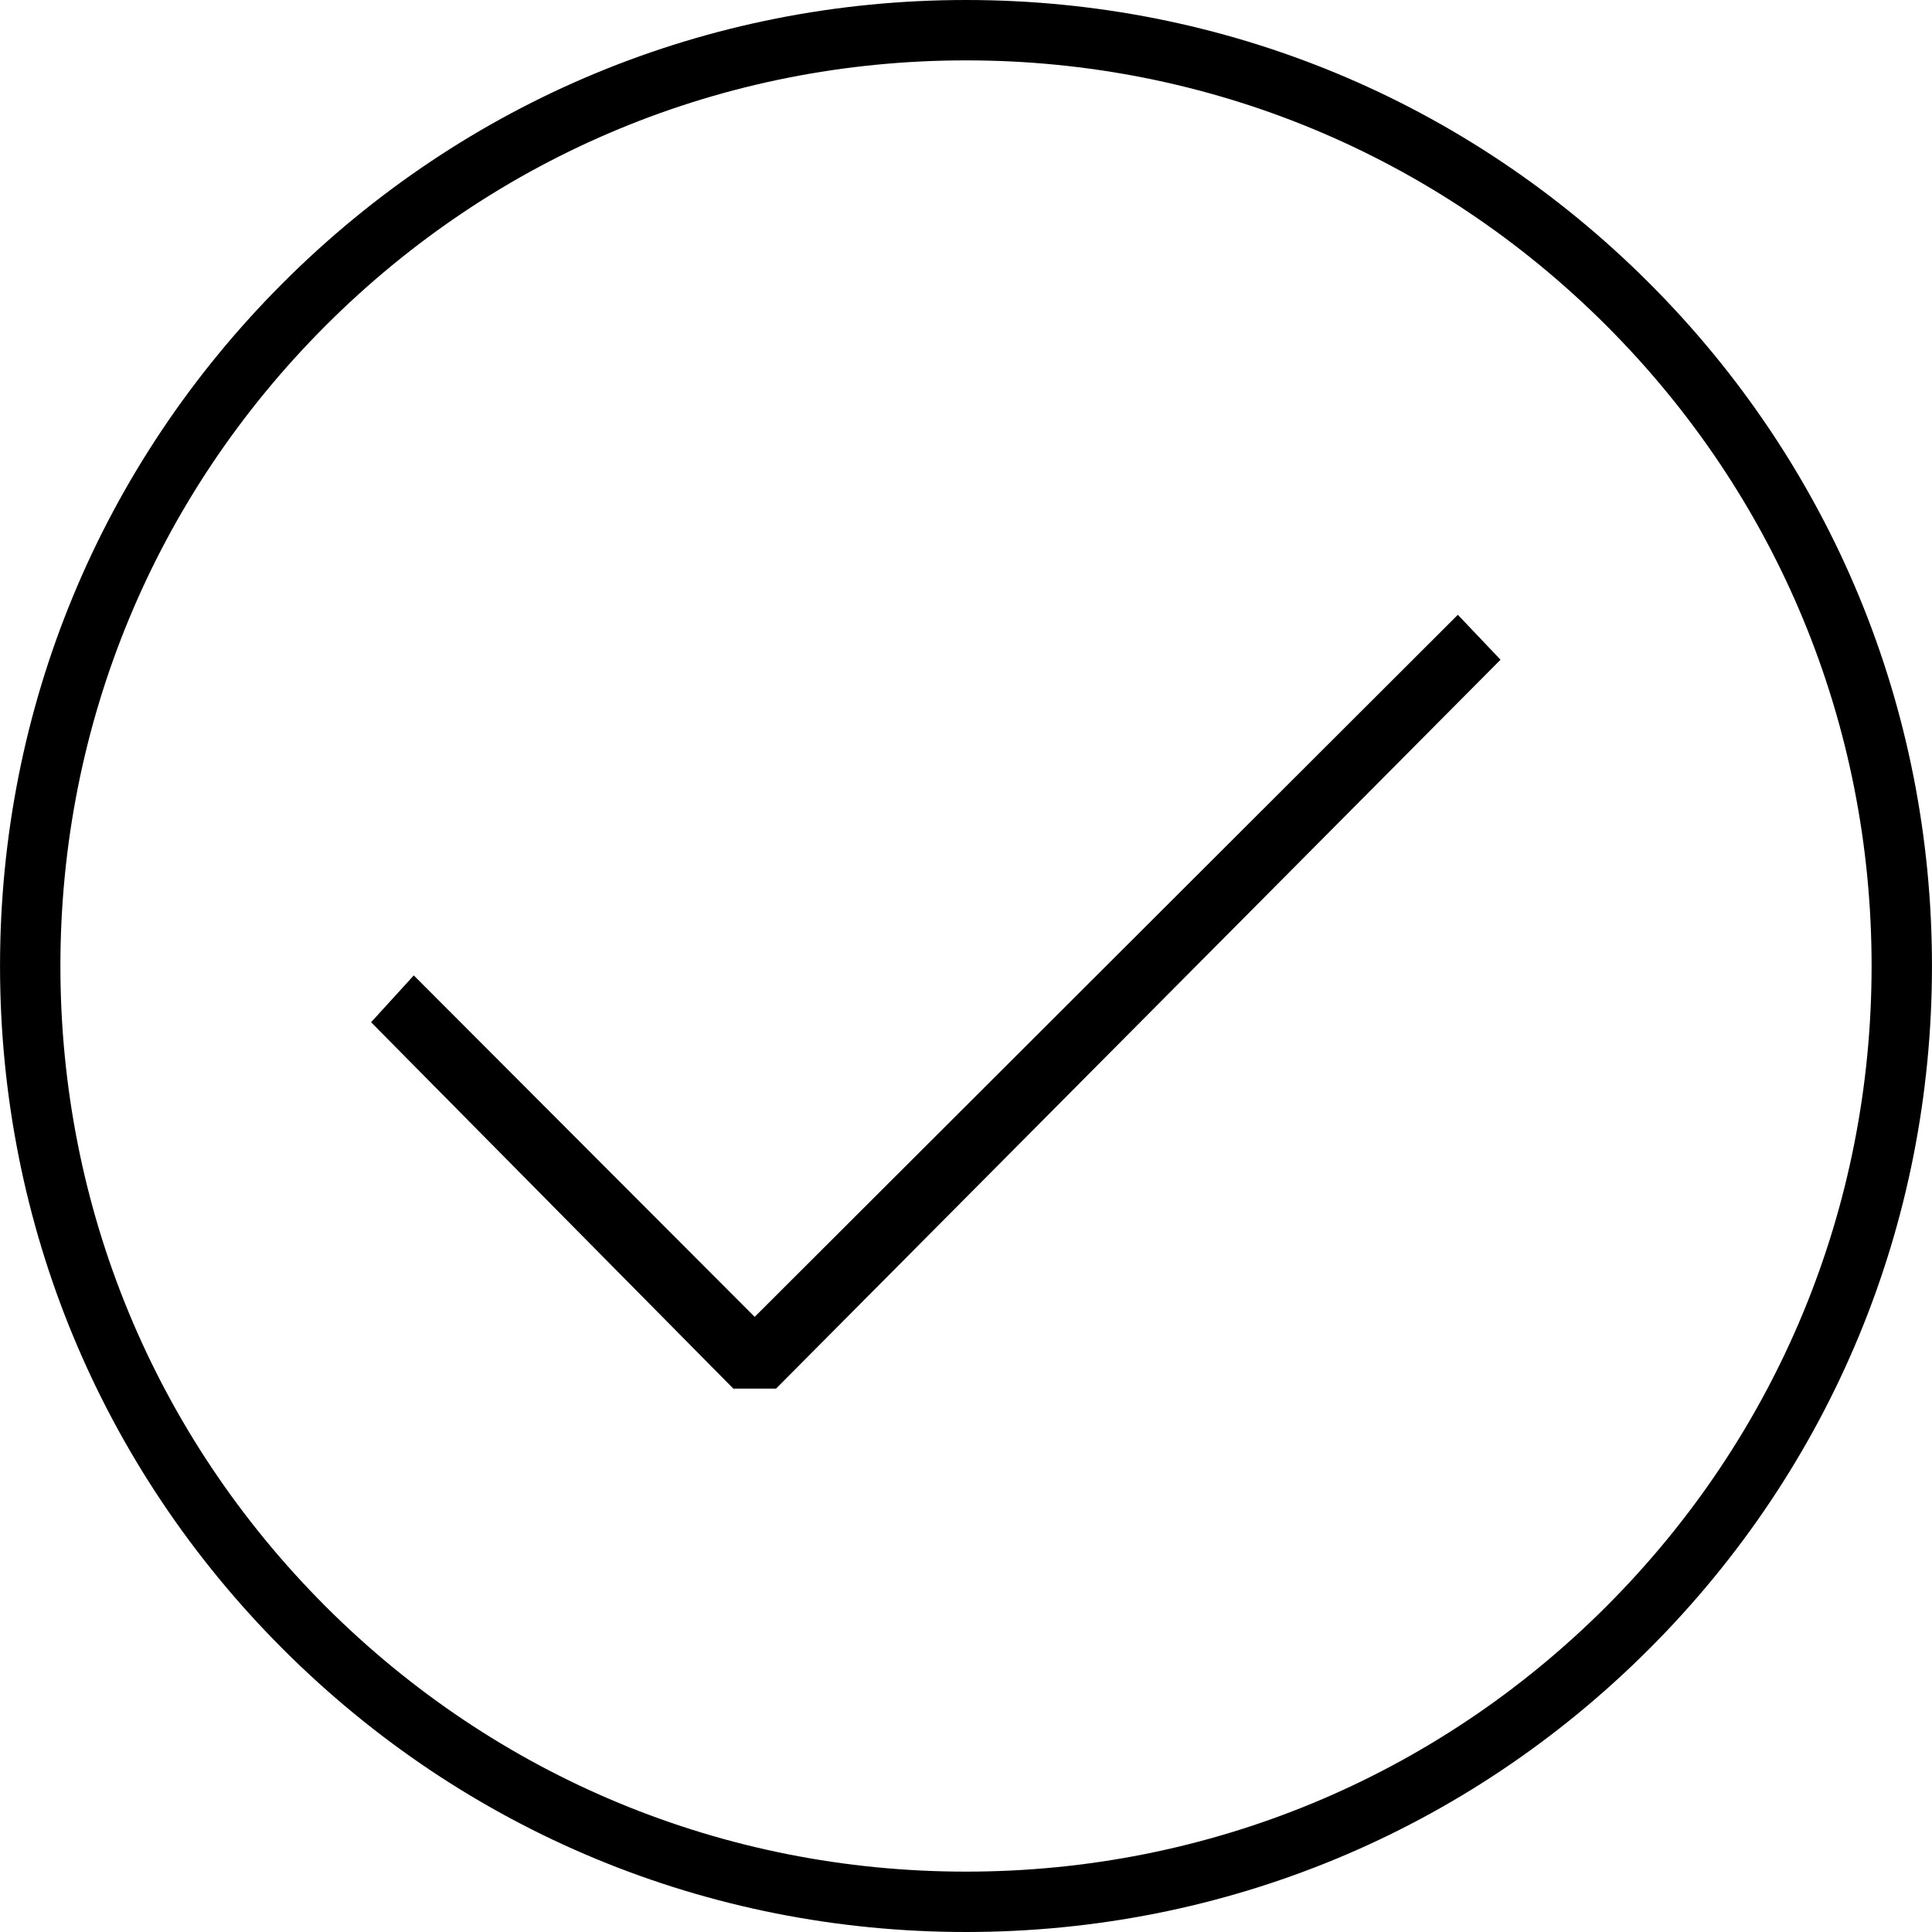
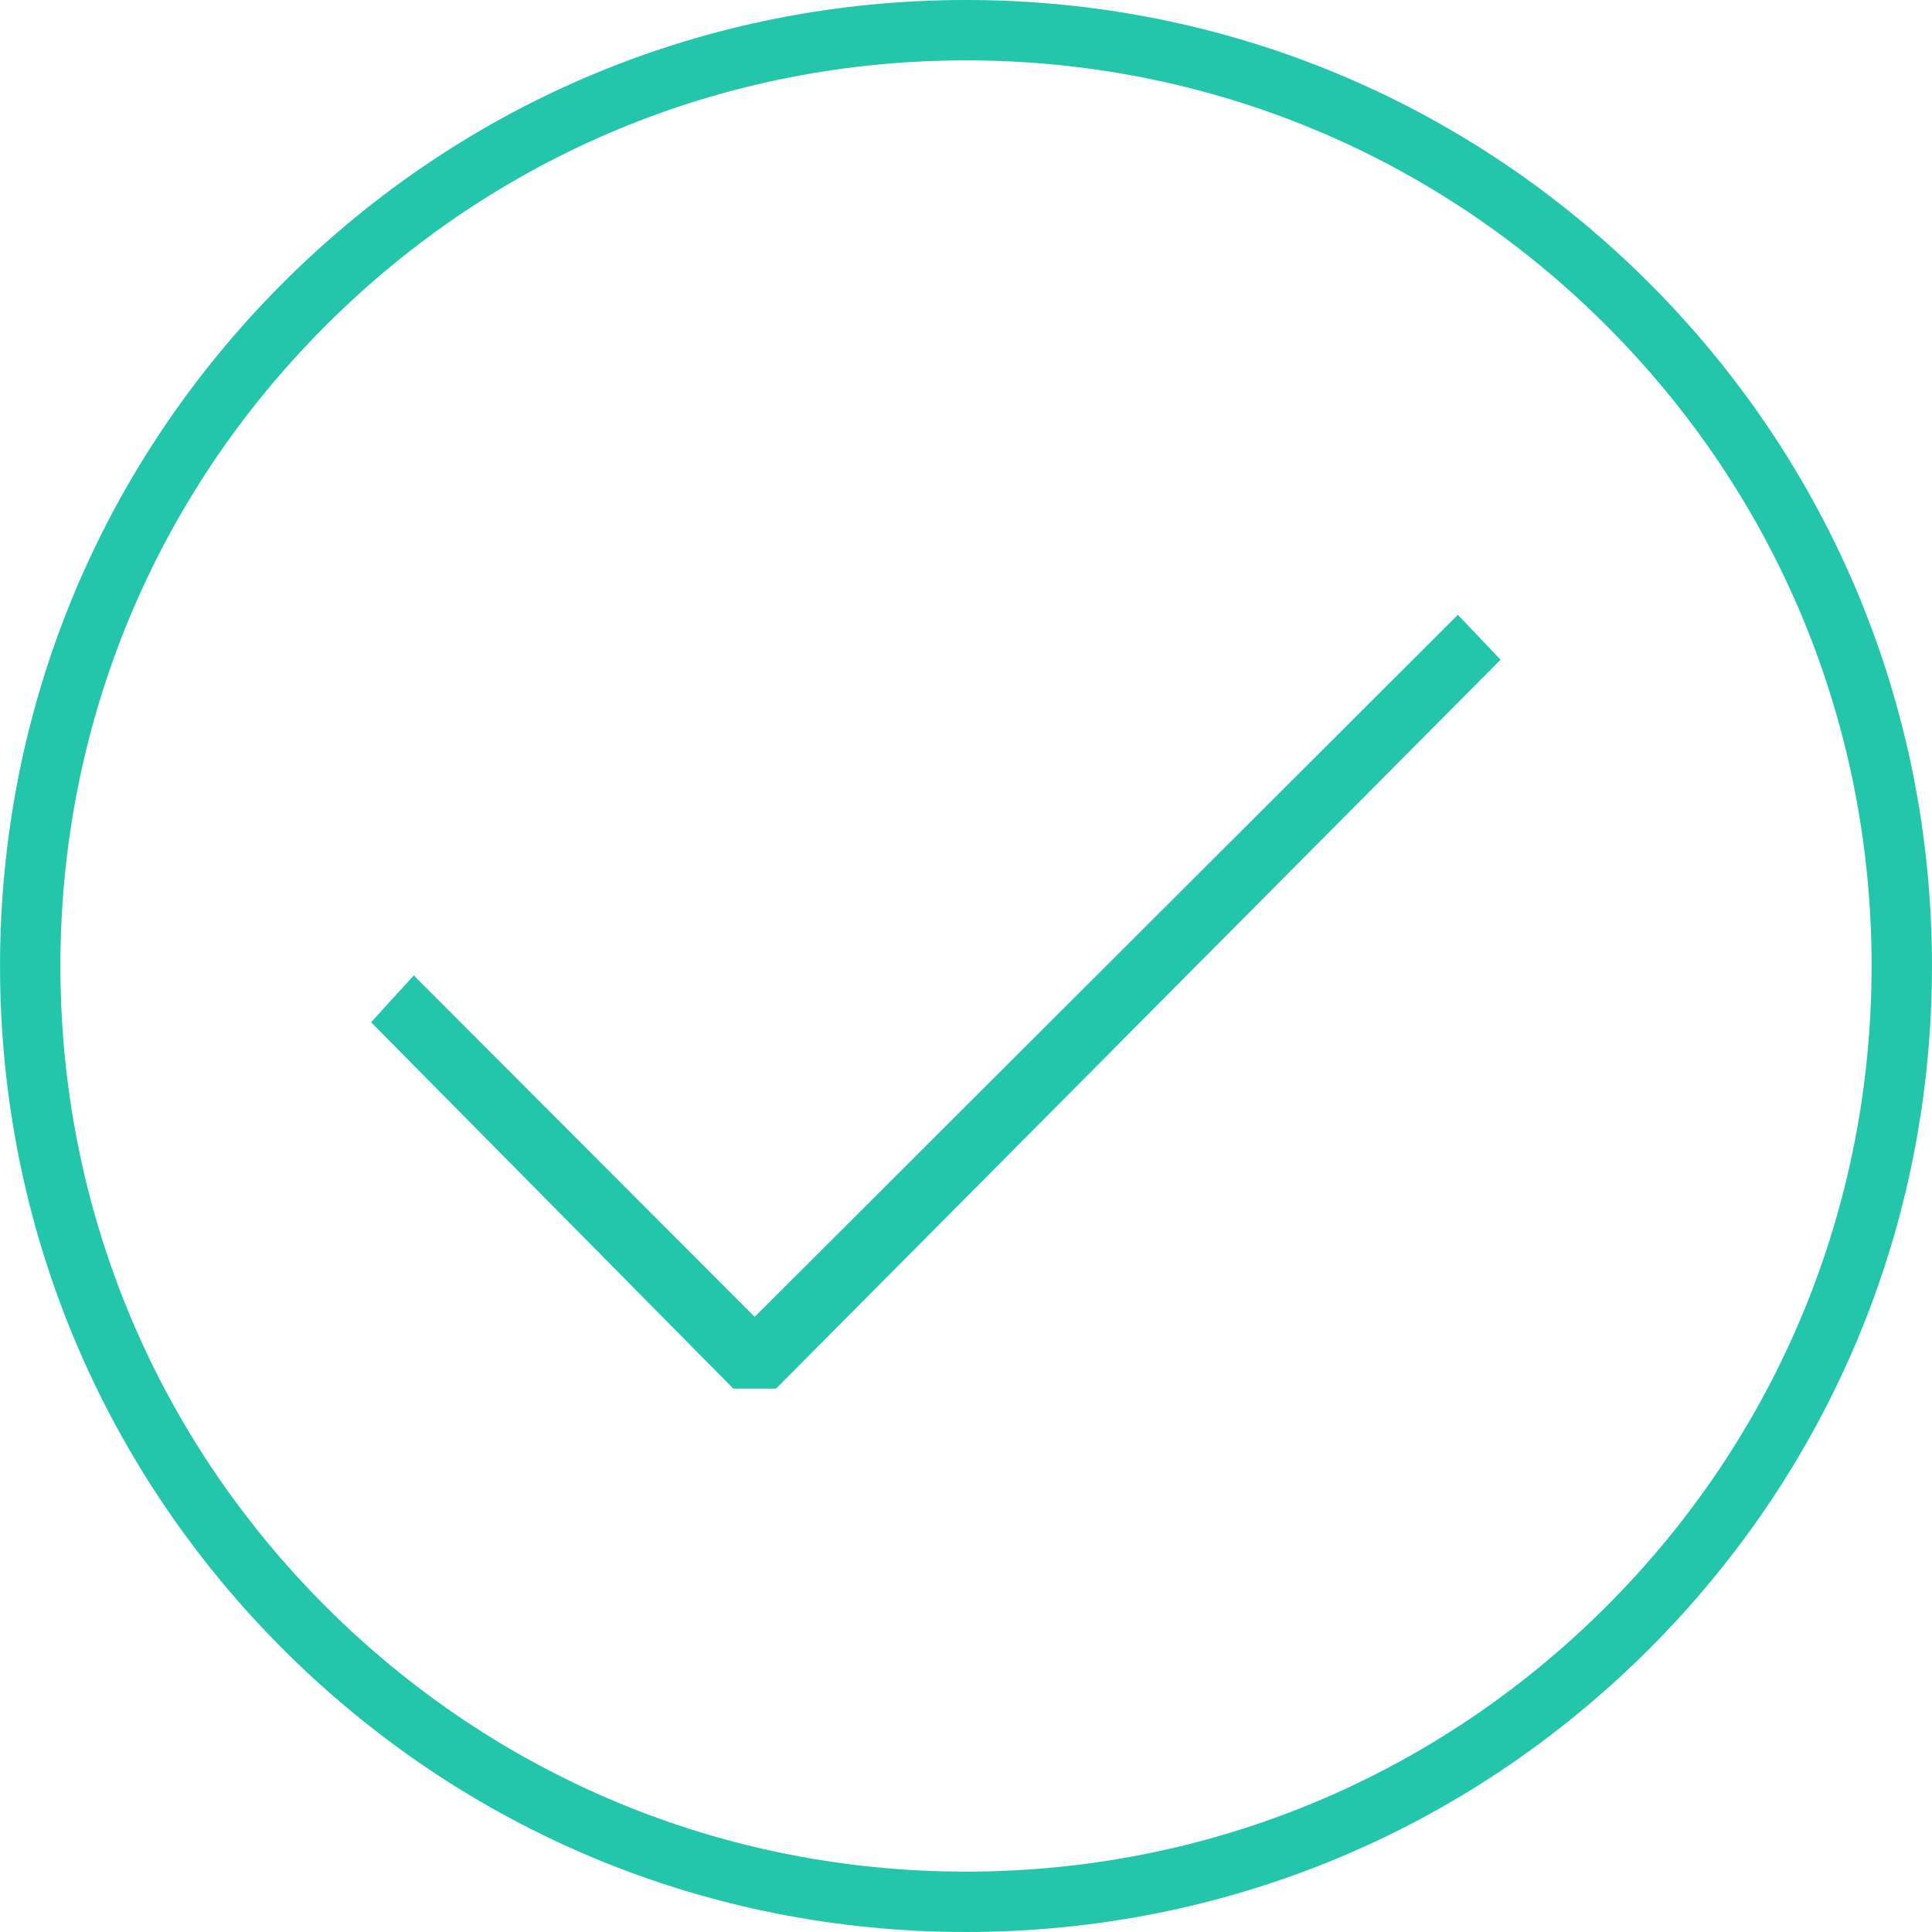
- <svg xmlns="http://www.w3.org/2000/svg" width="64" height="64" viewBox="0 0 64 64">
-   <path d="M25.707 46l24-24.146-1.414-1.488L25 43.623 13.707 32.312l-1.414 1.551 12 12.137z" />
-   <path d="M31.999 64h.002c8.548 0 16.583-3.33 22.627-9.373S64 40.547 63.999 31.999c0-8.548-3.328-16.584-9.372-22.627C48.584 3.329 40.549 0 32.001 0h-.002C23.451 0 15.416 3.329 9.372 9.373 3.329 15.417 0 23.453.001 32.001c0 8.548 3.328 16.584 9.372 22.627C15.416 60.671 23.451 64 31.999 64zM10.787 10.787C16.452 5.121 23.986 2 32.001 2h.002c8.012 0 15.545 3.121 21.211 8.786 5.666 5.666 8.786 13.2 8.785 21.213 0 8.014-3.12 15.548-8.785 21.214S40.015 62 32.001 62h-.004c-8.012 0-15.545-3.121-21.211-8.786C5.121 47.548 2 40.015 2.001 32.001 2 23.987 5.121 16.453 10.787 10.787z" />
+ <svg xmlns="http://www.w3.org/2000/svg" width="30" height="30" viewBox="0 0 64 64">
+   <g fill="#23c6ab">
+     <path d="M25.707 46l24-24.146-1.414-1.488L25 43.623 13.707 32.312l-1.414 1.551 12 12.137z" />
+     <path d="M31.999 64h.002c8.548 0 16.583-3.33 22.627-9.373S64 40.547 63.999 31.999c0-8.548-3.328-16.584-9.372-22.627C48.584 3.329 40.549 0 32.001 0h-.002C23.451 0 15.416 3.329 9.372 9.373 3.329 15.417 0 23.453.001 32.001c0 8.548 3.328 16.584 9.372 22.627C15.416 60.671 23.451 64 31.999 64zM10.787 10.787C16.452 5.121 23.986 2 32.001 2h.002c8.012 0 15.545 3.121 21.211 8.786 5.666 5.666 8.786 13.2 8.785 21.213 0 8.014-3.12 15.548-8.785 21.214S40.015 62 32.001 62h-.004c-8.012 0-15.545-3.121-21.211-8.786C5.121 47.548 2 40.015 2.001 32.001 2 23.987 5.121 16.453 10.787 10.787z" />
+   </g>
</svg>
